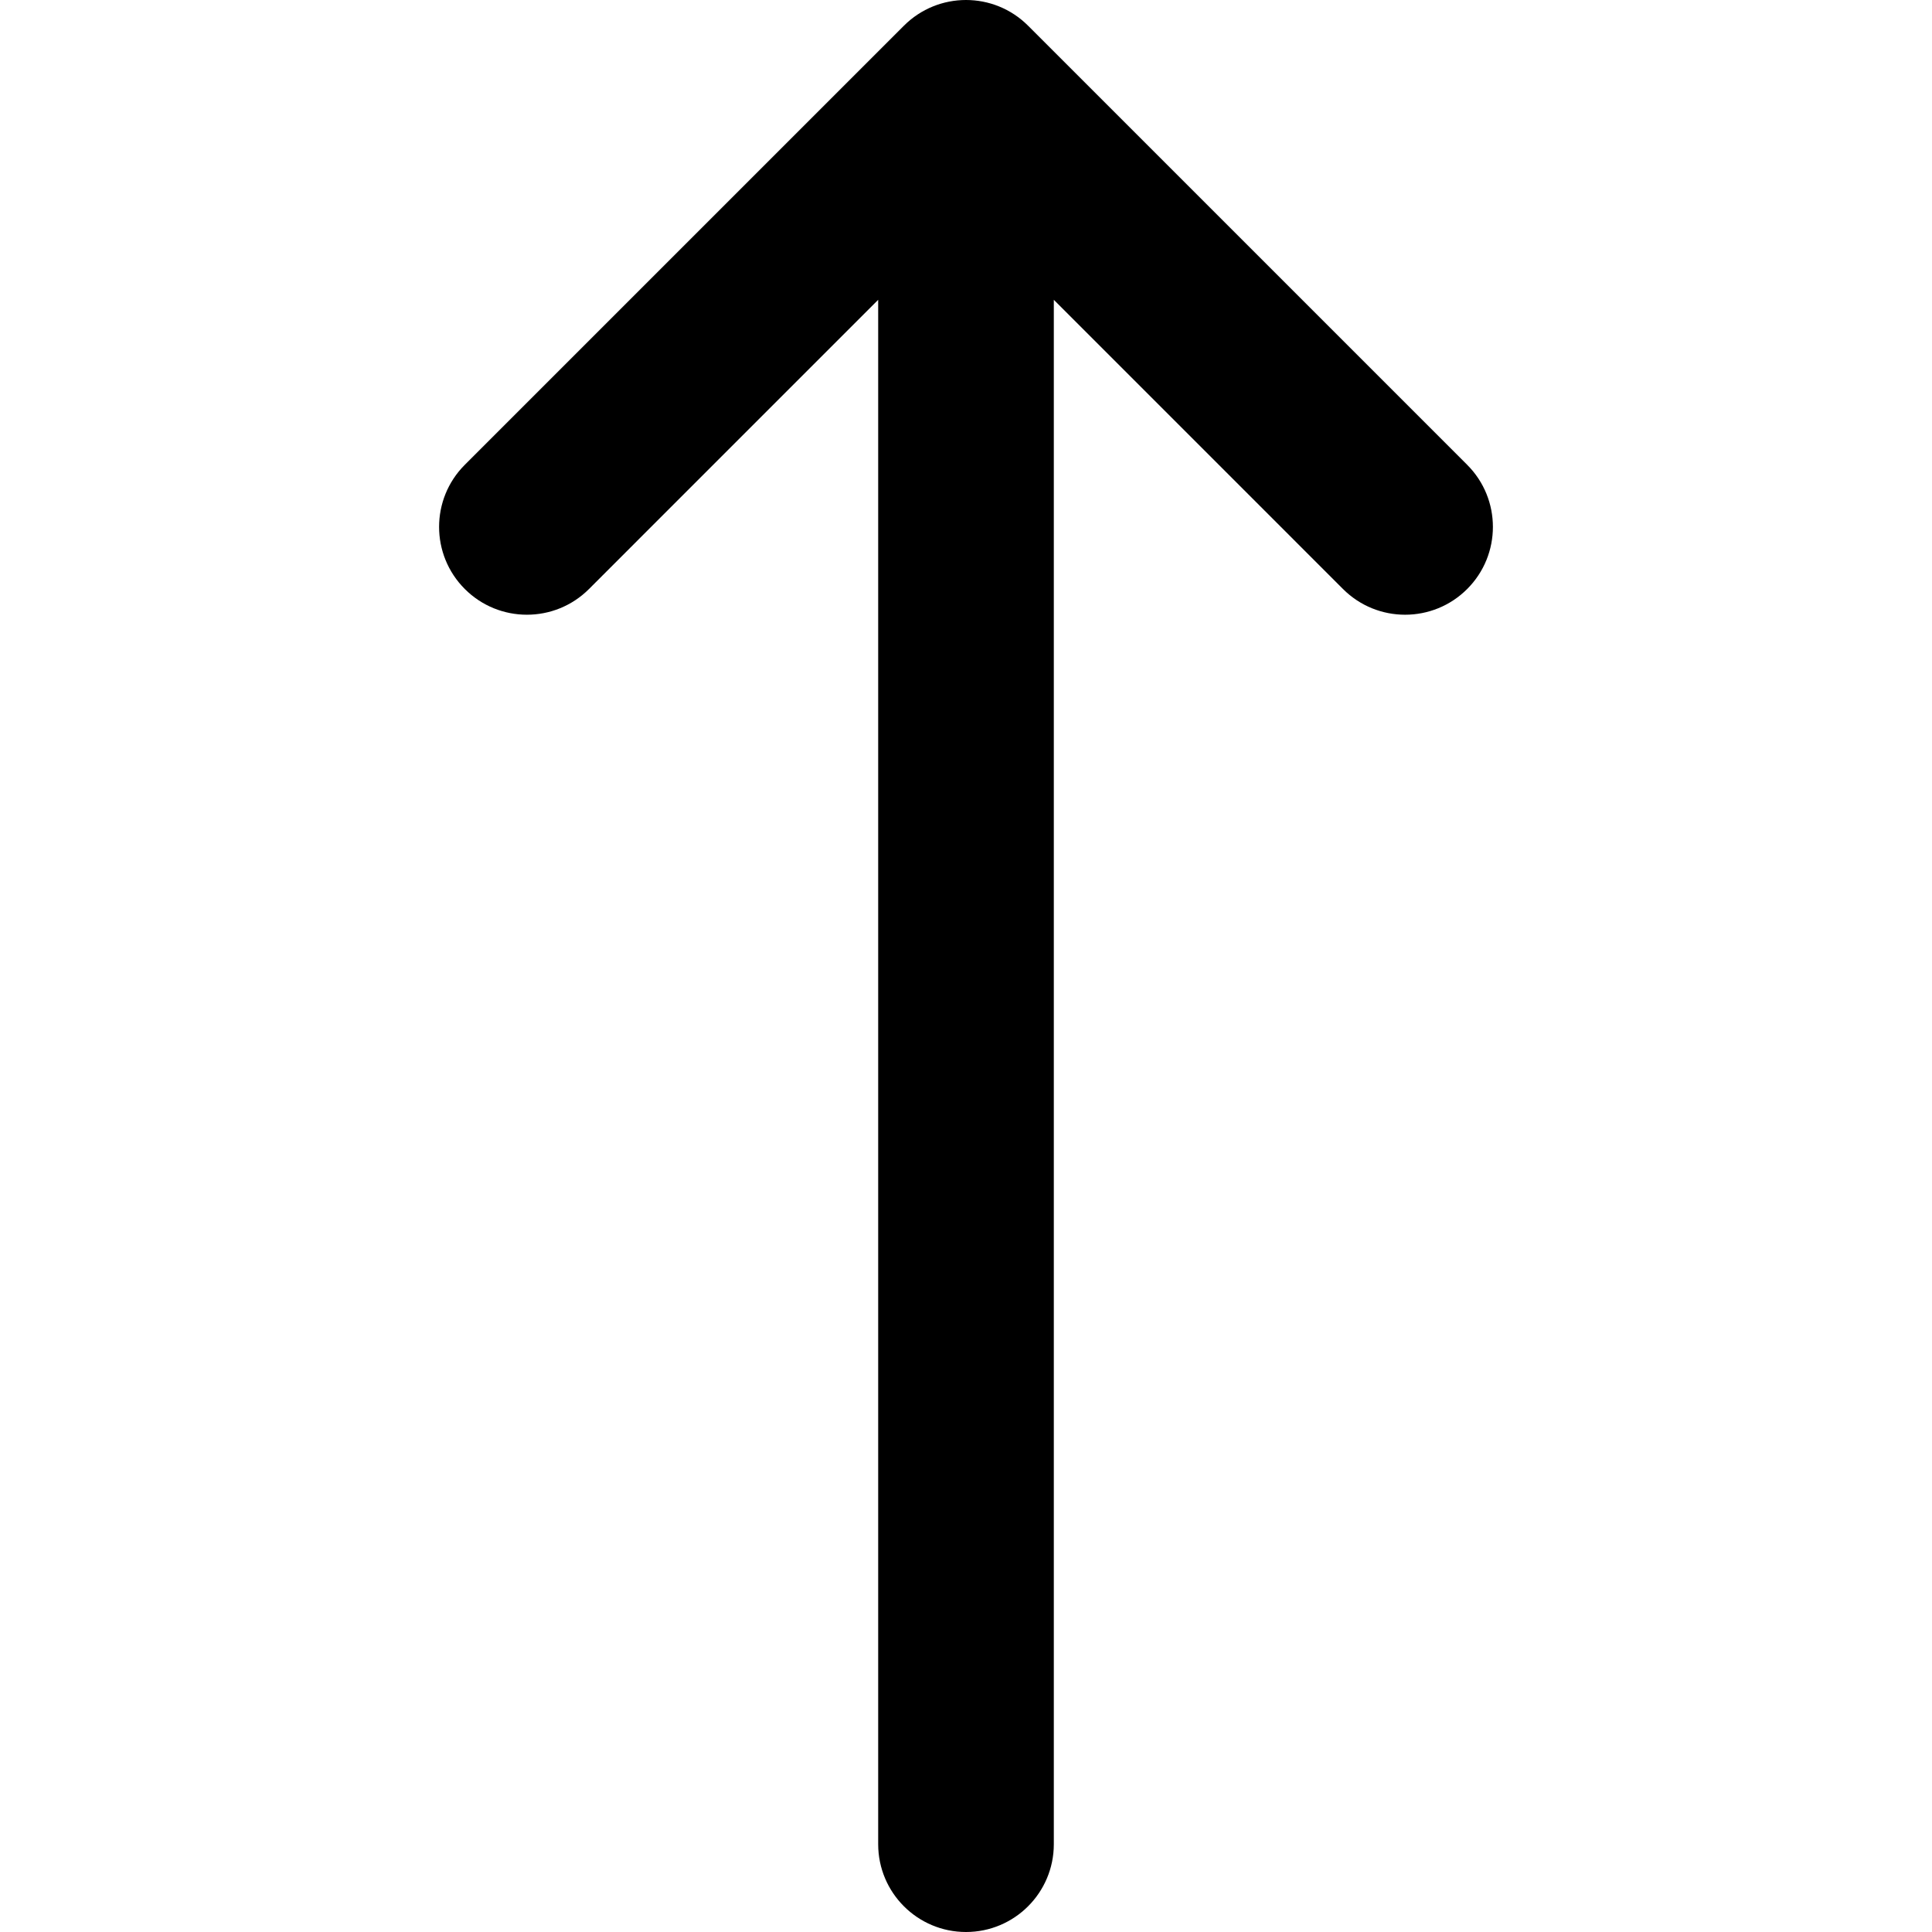
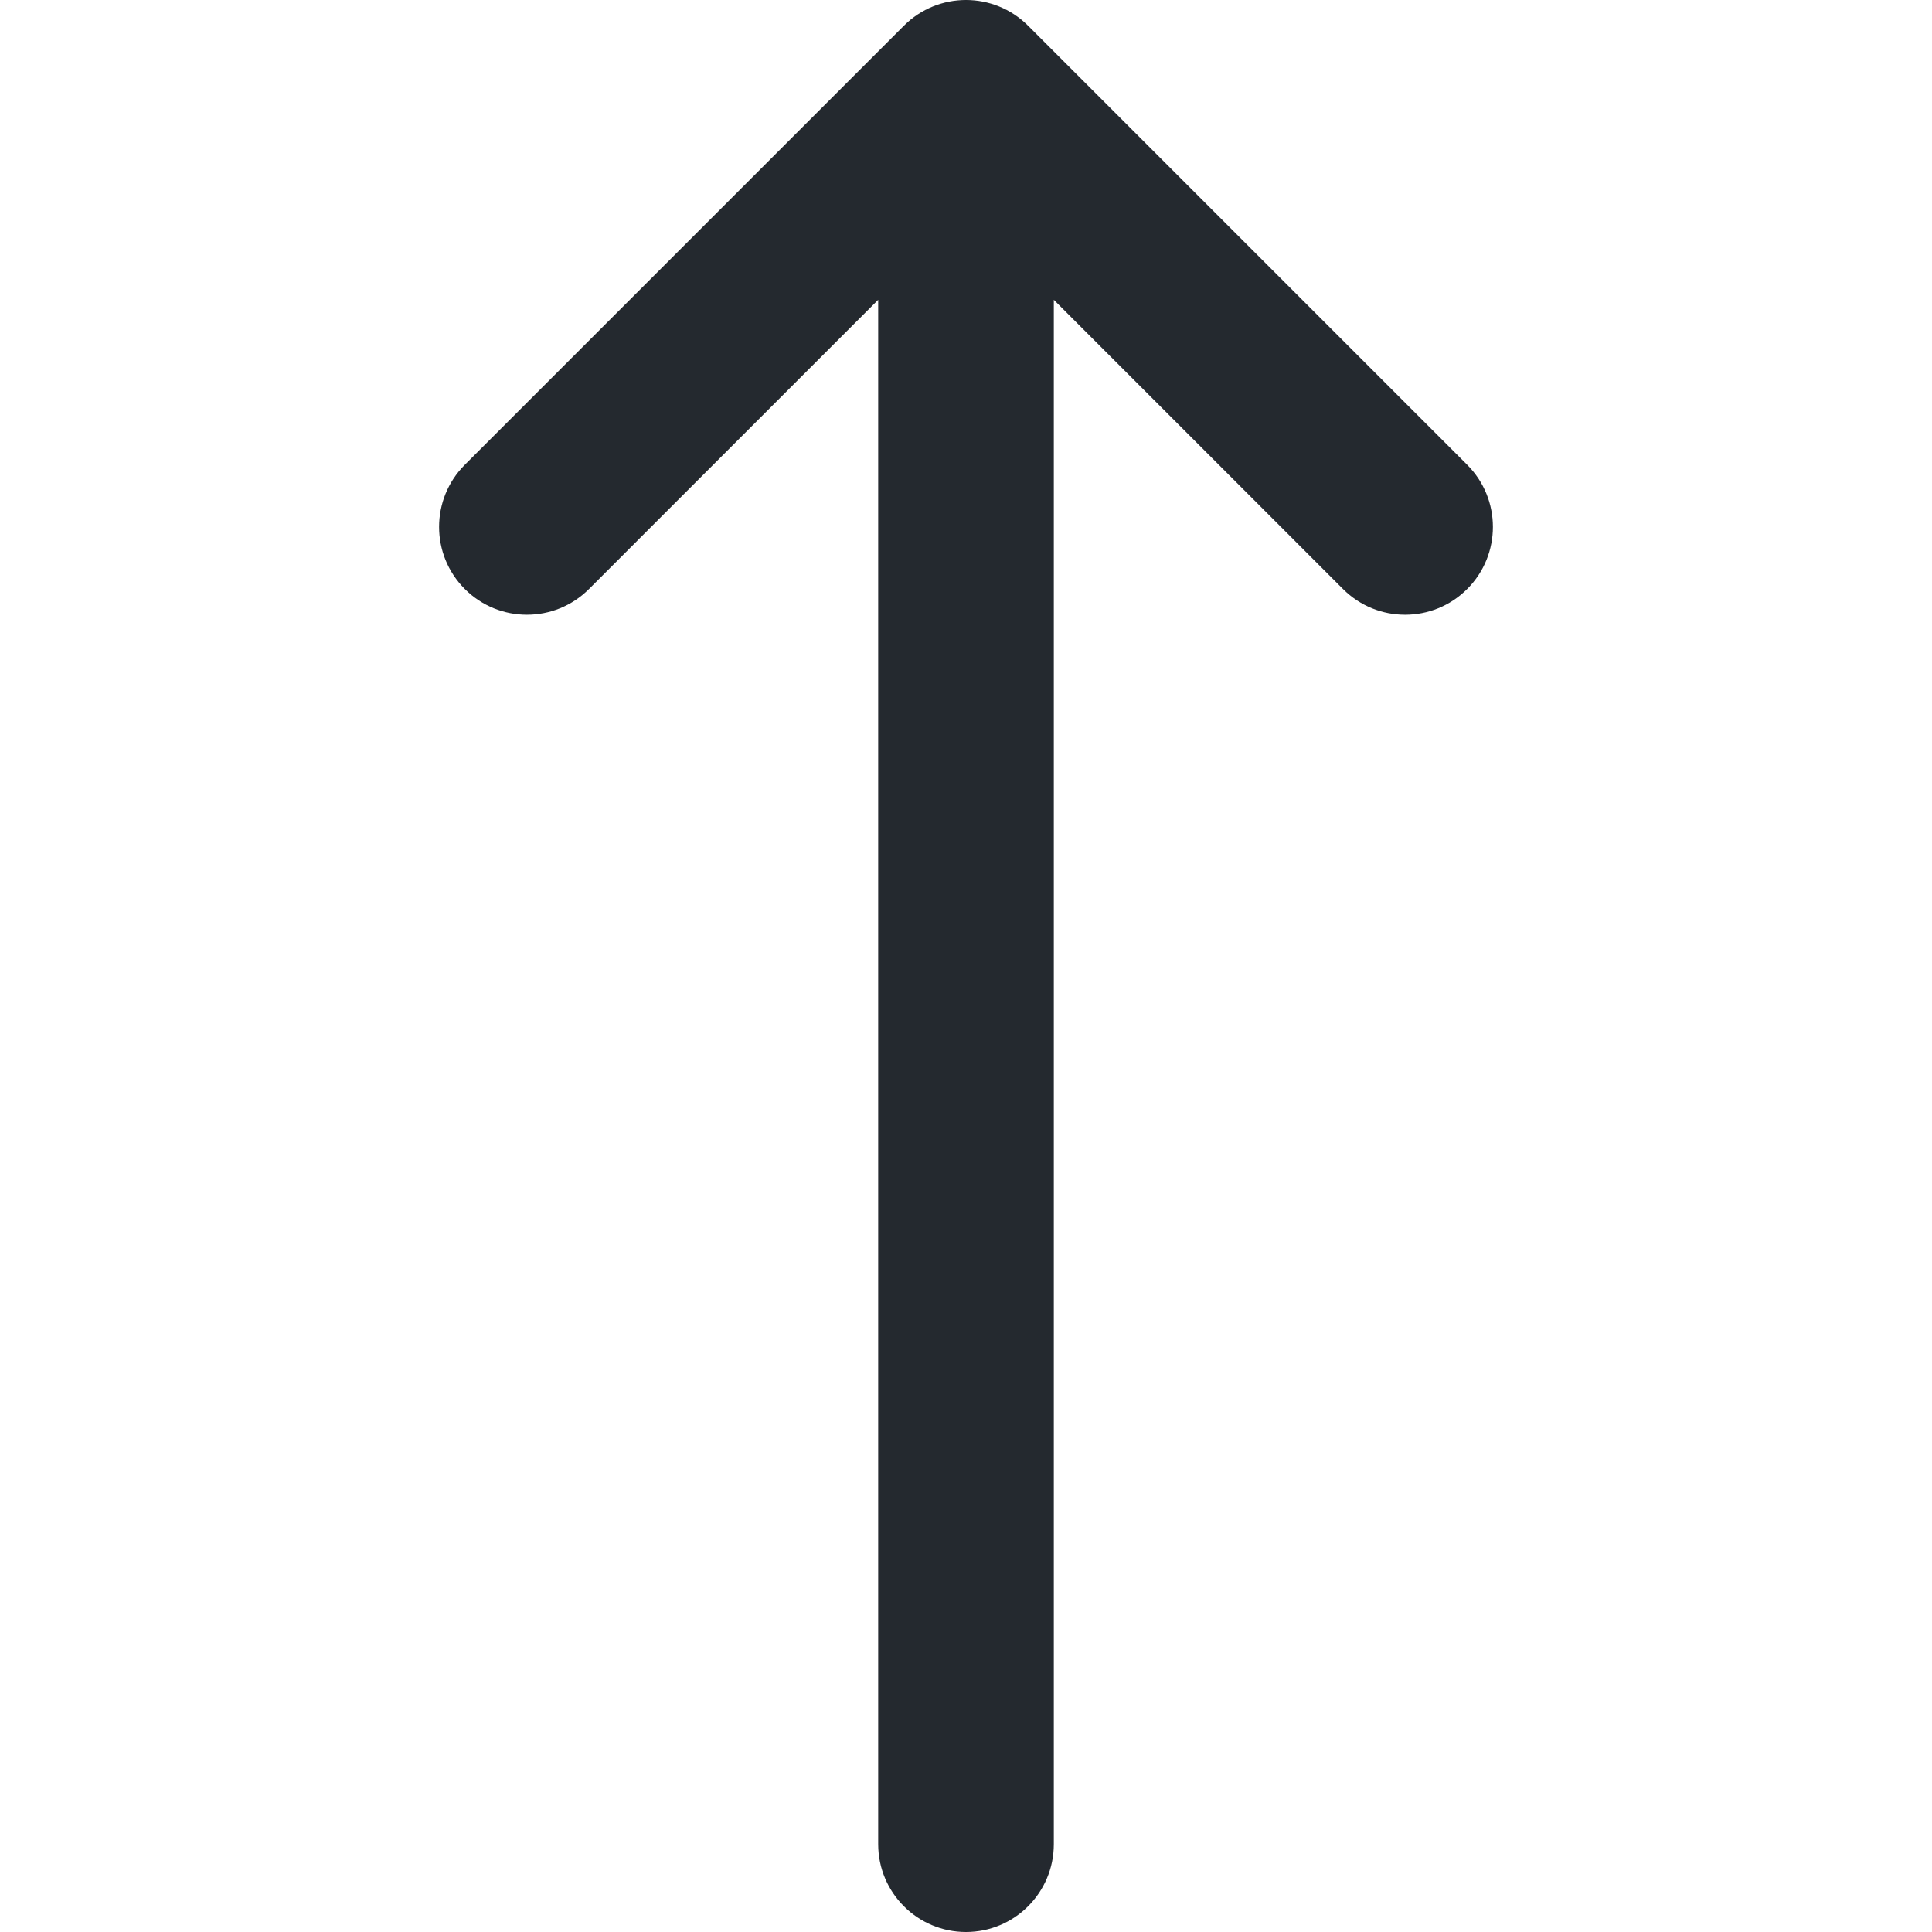
<svg xmlns="http://www.w3.org/2000/svg" fill="#000000" viewBox="0 0 330 330">
  <g>
-     <path d="M100.606,100.606L150,51.212V315c0,8.284,6.716,15,15,15c8.284,0,15-6.716,15-15V51.212l49.394,49.394 C232.322,103.535,236.161,105,240,105c3.839,0,7.678-1.465,10.606-4.394c5.858-5.857,5.858-15.355,0-21.213l-75-75 c-5.857-5.858-15.355-5.858-21.213,0l-75,75c-5.858,5.857-5.858,15.355,0,21.213C85.251,106.463,94.749,106.463,100.606,100.606z">
+     <path fill="#24292f" d="M100.606,100.606L150,51.212V315c0,8.284,6.716,15,15,15c8.284,0,15-6.716,15-15V51.212l49.394,49.394 C232.322,103.535,236.161,105,240,105c3.839,0,7.678-1.465,10.606-4.394c5.858-5.857,5.858-15.355,0-21.213l-75-75 c-5.857-5.858-15.355-5.858-21.213,0l-75,75c-5.858,5.857-5.858,15.355,0,21.213C85.251,106.463,94.749,106.463,100.606,100.606z">
      </path>
  </g>
</svg>
